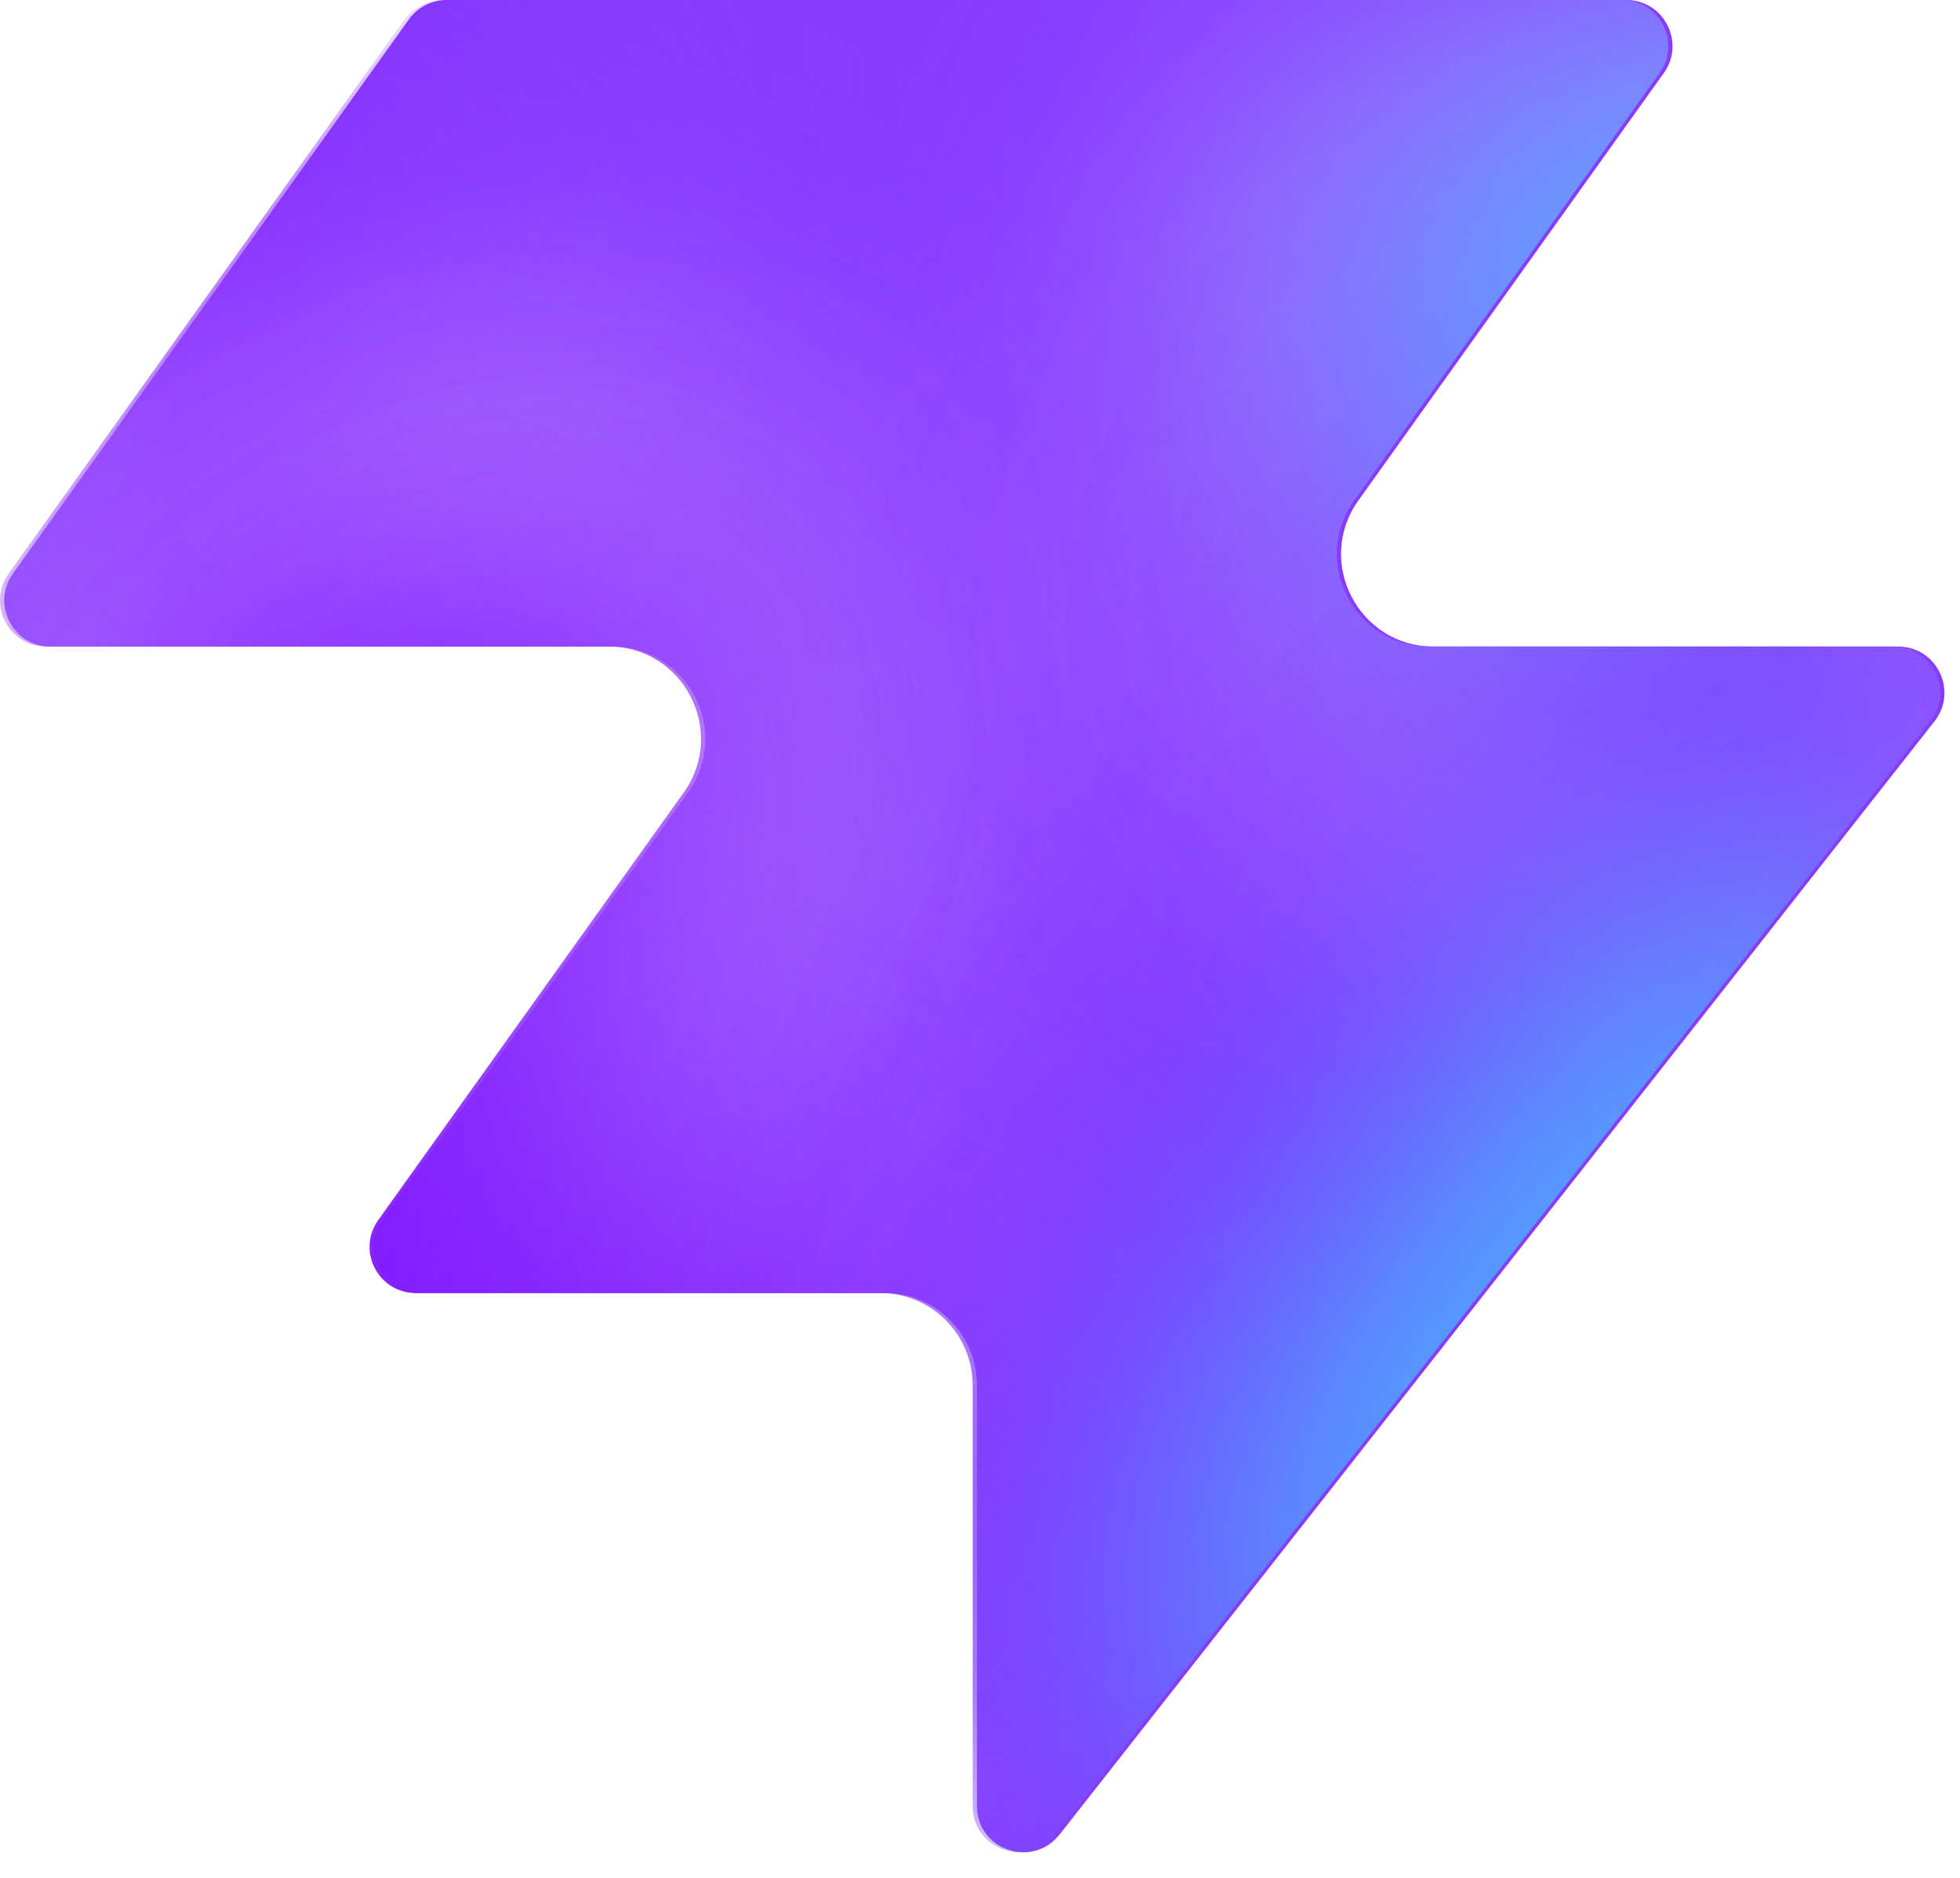
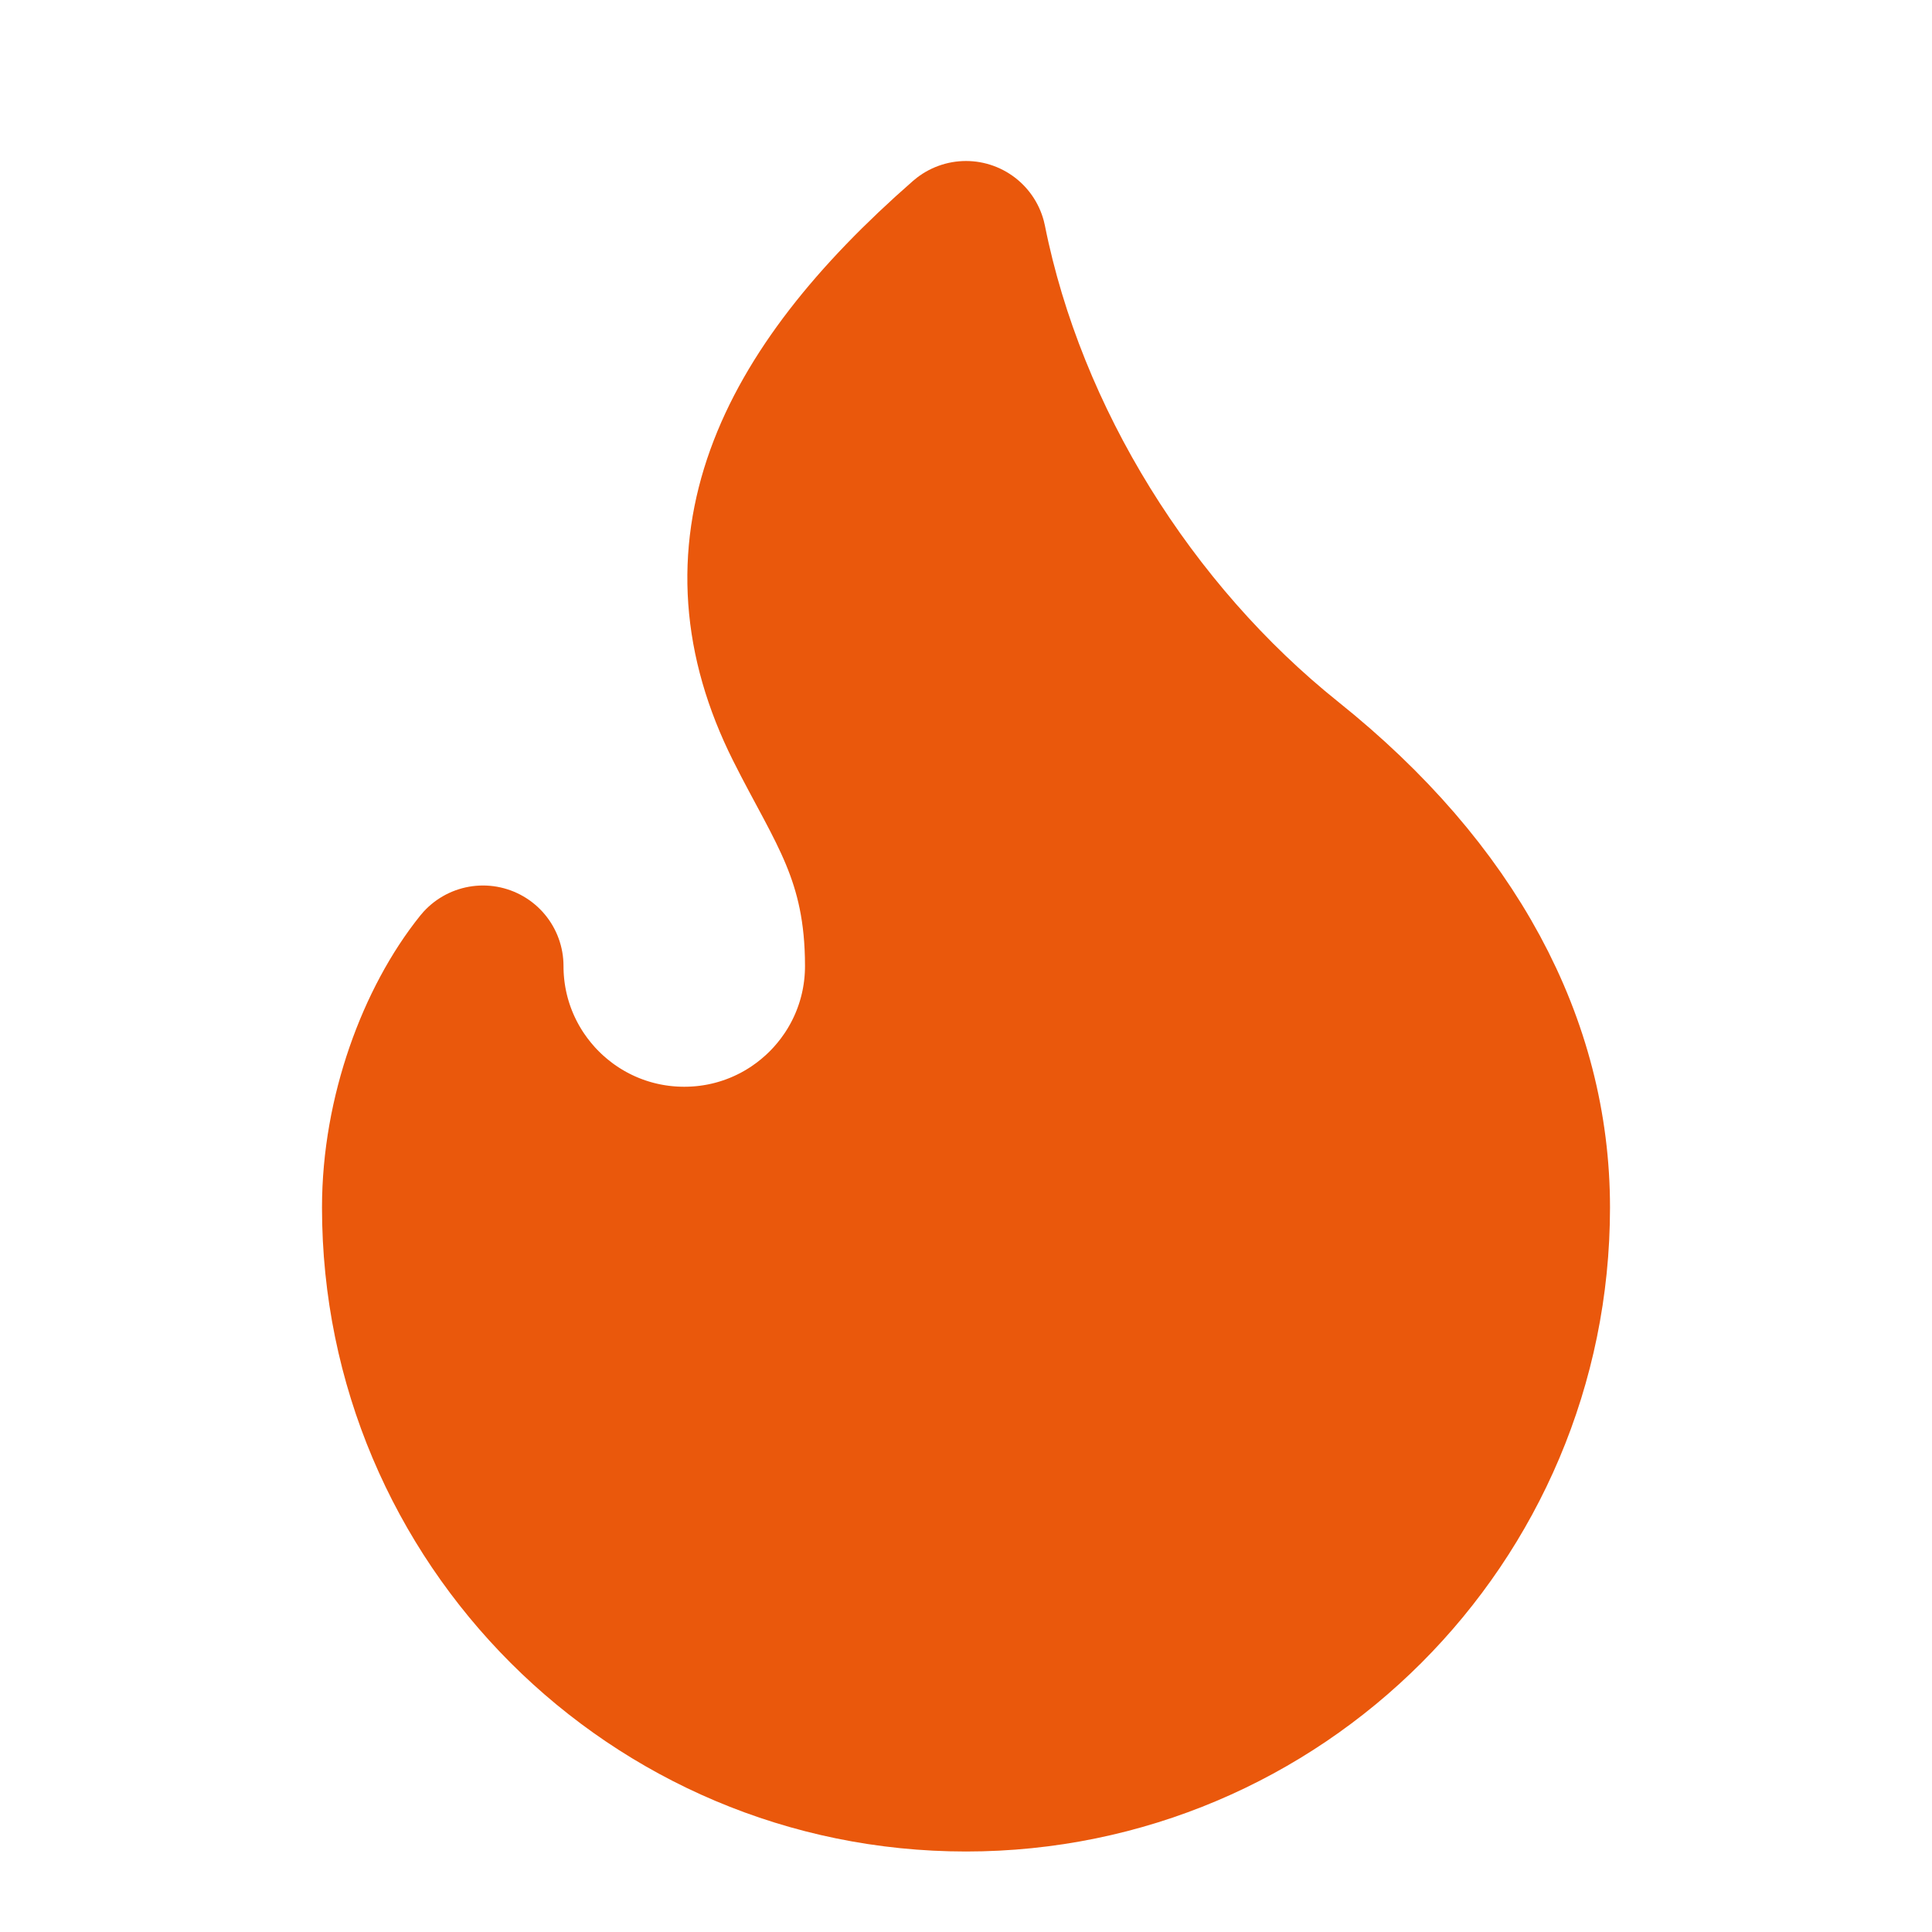
- <svg xmlns="http://www.w3.org/2000/svg" width="48" height="46" fill="none" viewBox="0 0 48 46">
-   <path fill="#863bff" d="M25.946 44.938c-.664.845-2.021.375-2.021-.698V33.937a2.26 2.26 0 0 0-2.262-2.262H10.287c-.92 0-1.456-1.04-.92-1.788l7.48-10.471c1.07-1.497 0-3.578-1.842-3.578H1.237c-.92 0-1.456-1.04-.92-1.788L10.013.474c.214-.297.556-.474.92-.474h28.894c.92 0 1.456 1.04.92 1.788l-7.48 10.471c-1.07 1.498 0 3.579 1.842 3.579h11.377c.943 0 1.473 1.088.89 1.83L25.947 44.94z" style="fill:#863bff;fill:color(display-p3 .525 .23 1);fill-opacity:1" />
-   <mask id="a" width="48" height="46" x="0" y="0" maskUnits="userSpaceOnUse" style="mask-type:alpha">
-     <path fill="#000" d="M25.842 44.938c-.664.844-2.021.375-2.021-.698V33.937a2.26 2.26 0 0 0-2.262-2.262H10.183c-.92 0-1.456-1.04-.92-1.788l7.48-10.471c1.07-1.498 0-3.579-1.842-3.579H1.133c-.92 0-1.456-1.04-.92-1.787L9.91.473c.214-.297.556-.474.92-.474h28.894c.92 0 1.456 1.04.92 1.788l-7.48 10.471c-1.07 1.498 0 3.578 1.842 3.578h11.377c.943 0 1.473 1.088.89 1.832L25.843 44.94z" style="fill:#000;fill-opacity:1" />
-   </mask>
-   <g mask="url(#a)">
-     <g filter="url(#b)">
-       <ellipse cx="5.508" cy="14.704" fill="#ede6ff" rx="5.508" ry="14.704" style="fill:#ede6ff;fill:color(display-p3 .927 .903 1);fill-opacity:1" transform="matrix(.00324 1 1 -.00324 -4.47 31.516)" />
-     </g>
-     <g filter="url(#c)">
-       <ellipse cx="10.399" cy="29.851" fill="#ede6ff" rx="10.399" ry="29.851" style="fill:#ede6ff;fill:color(display-p3 .927 .903 1);fill-opacity:1" transform="matrix(.00324 1 1 -.00324 -39.328 7.883)" />
-     </g>
-     <g filter="url(#d)">
-       <ellipse cx="5.508" cy="30.487" fill="#7e14ff" rx="5.508" ry="30.487" style="fill:#7e14ff;fill:color(display-p3 .492 .077 1);fill-opacity:1" transform="rotate(89.814 -25.913 -14.639)scale(1 -1)" />
-     </g>
-     <g filter="url(#e)">
-       <ellipse cx="5.508" cy="30.599" fill="#7e14ff" rx="5.508" ry="30.599" style="fill:#7e14ff;fill:color(display-p3 .492 .077 1);fill-opacity:1" transform="rotate(89.814 -32.644 -3.334)scale(1 -1)" />
-     </g>
-     <g filter="url(#f)">
-       <ellipse cx="5.508" cy="30.599" fill="#7e14ff" rx="5.508" ry="30.599" style="fill:#7e14ff;fill:color(display-p3 .492 .077 1);fill-opacity:1" transform="matrix(.00324 1 1 -.00324 -34.34 30.47)" />
-     </g>
-     <g filter="url(#g)">
-       <ellipse cx="14.072" cy="22.078" fill="#ede6ff" rx="14.072" ry="22.078" style="fill:#ede6ff;fill:color(display-p3 .927 .903 1);fill-opacity:1" transform="rotate(93.35 24.506 48.493)scale(-1 1)" />
-     </g>
-     <g filter="url(#h)">
-       <ellipse cx="3.47" cy="21.501" fill="#7e14ff" rx="3.47" ry="21.501" style="fill:#7e14ff;fill:color(display-p3 .492 .077 1);fill-opacity:1" transform="rotate(89.009 28.708 47.59)scale(-1 1)" />
-     </g>
-     <g filter="url(#i)">
-       <ellipse cx="3.47" cy="21.501" fill="#7e14ff" rx="3.47" ry="21.501" style="fill:#7e14ff;fill:color(display-p3 .492 .077 1);fill-opacity:1" transform="rotate(89.009 28.708 47.59)scale(-1 1)" />
-     </g>
-     <g filter="url(#j)">
-       <ellipse cx=".387" cy="8.972" fill="#7e14ff" rx="4.407" ry="29.108" style="fill:#7e14ff;fill:color(display-p3 .492 .077 1);fill-opacity:1" transform="rotate(39.51 .387 8.972)" />
-     </g>
-     <g filter="url(#k)">
-       <ellipse cx="47.523" cy="-6.092" fill="#7e14ff" rx="4.407" ry="29.108" style="fill:#7e14ff;fill:color(display-p3 .492 .077 1);fill-opacity:1" transform="rotate(37.892 47.523 -6.092)" />
-     </g>
-     <g filter="url(#l)">
-       <ellipse cx="41.412" cy="6.333" fill="#47bfff" rx="5.971" ry="9.665" style="fill:#47bfff;fill:color(display-p3 .28 .748 1);fill-opacity:1" transform="rotate(37.892 41.412 6.333)" />
-     </g>
-     <g filter="url(#m)">
-       <ellipse cx="-1.879" cy="38.332" fill="#7e14ff" rx="4.407" ry="29.108" style="fill:#7e14ff;fill:color(display-p3 .492 .077 1);fill-opacity:1" transform="rotate(37.892 -1.88 38.332)" />
-     </g>
-     <g filter="url(#n)">
-       <ellipse cx="-1.879" cy="38.332" fill="#7e14ff" rx="4.407" ry="29.108" style="fill:#7e14ff;fill:color(display-p3 .492 .077 1);fill-opacity:1" transform="rotate(37.892 -1.88 38.332)" />
-     </g>
-     <g filter="url(#o)">
-       <ellipse cx="35.651" cy="29.907" fill="#7e14ff" rx="4.407" ry="29.108" style="fill:#7e14ff;fill:color(display-p3 .492 .077 1);fill-opacity:1" transform="rotate(37.892 35.651 29.907)" />
-     </g>
-     <g filter="url(#p)">
-       <ellipse cx="38.418" cy="32.4" fill="#47bfff" rx="5.971" ry="15.297" style="fill:#47bfff;fill:color(display-p3 .28 .748 1);fill-opacity:1" transform="rotate(37.892 38.418 32.4)" />
-     </g>
-   </g>
-   <defs>
-     <filter id="b" width="60.045" height="41.654" x="-19.77" y="16.149" color-interpolation-filters="sRGB" filterUnits="userSpaceOnUse">
-       <feFlood flood-opacity="0" result="BackgroundImageFix" />
-       <feBlend in="SourceGraphic" in2="BackgroundImageFix" result="shape" />
-       <feGaussianBlur result="effect1_foregroundBlur_2002_17158" stdDeviation="7.659" />
-     </filter>
-     <filter id="c" width="90.34" height="51.437" x="-54.613" y="-7.533" color-interpolation-filters="sRGB" filterUnits="userSpaceOnUse">
-       <feFlood flood-opacity="0" result="BackgroundImageFix" />
-       <feBlend in="SourceGraphic" in2="BackgroundImageFix" result="shape" />
-       <feGaussianBlur result="effect1_foregroundBlur_2002_17158" stdDeviation="7.659" />
-     </filter>
-     <filter id="d" width="79.355" height="29.4" x="-49.64" y="2.03" color-interpolation-filters="sRGB" filterUnits="userSpaceOnUse">
-       <feFlood flood-opacity="0" result="BackgroundImageFix" />
-       <feBlend in="SourceGraphic" in2="BackgroundImageFix" result="shape" />
-       <feGaussianBlur result="effect1_foregroundBlur_2002_17158" stdDeviation="4.596" />
-     </filter>
-     <filter id="e" width="79.579" height="29.4" x="-45.045" y="20.029" color-interpolation-filters="sRGB" filterUnits="userSpaceOnUse">
-       <feFlood flood-opacity="0" result="BackgroundImageFix" />
-       <feBlend in="SourceGraphic" in2="BackgroundImageFix" result="shape" />
-       <feGaussianBlur result="effect1_foregroundBlur_2002_17158" stdDeviation="4.596" />
-     </filter>
-     <filter id="f" width="79.579" height="29.4" x="-43.513" y="21.178" color-interpolation-filters="sRGB" filterUnits="userSpaceOnUse">
-       <feFlood flood-opacity="0" result="BackgroundImageFix" />
-       <feBlend in="SourceGraphic" in2="BackgroundImageFix" result="shape" />
-       <feGaussianBlur result="effect1_foregroundBlur_2002_17158" stdDeviation="4.596" />
-     </filter>
-     <filter id="g" width="74.749" height="58.852" x="15.756" y="-17.901" color-interpolation-filters="sRGB" filterUnits="userSpaceOnUse">
-       <feFlood flood-opacity="0" result="BackgroundImageFix" />
-       <feBlend in="SourceGraphic" in2="BackgroundImageFix" result="shape" />
-       <feGaussianBlur result="effect1_foregroundBlur_2002_17158" stdDeviation="7.659" />
-     </filter>
-     <filter id="h" width="61.377" height="25.362" x="23.548" y="2.284" color-interpolation-filters="sRGB" filterUnits="userSpaceOnUse">
-       <feFlood flood-opacity="0" result="BackgroundImageFix" />
-       <feBlend in="SourceGraphic" in2="BackgroundImageFix" result="shape" />
-       <feGaussianBlur result="effect1_foregroundBlur_2002_17158" stdDeviation="4.596" />
-     </filter>
-     <filter id="i" width="61.377" height="25.362" x="23.548" y="2.284" color-interpolation-filters="sRGB" filterUnits="userSpaceOnUse">
-       <feFlood flood-opacity="0" result="BackgroundImageFix" />
-       <feBlend in="SourceGraphic" in2="BackgroundImageFix" result="shape" />
-       <feGaussianBlur result="effect1_foregroundBlur_2002_17158" stdDeviation="4.596" />
-     </filter>
-     <filter id="j" width="56.045" height="63.649" x="-27.636" y="-22.853" color-interpolation-filters="sRGB" filterUnits="userSpaceOnUse">
-       <feFlood flood-opacity="0" result="BackgroundImageFix" />
-       <feBlend in="SourceGraphic" in2="BackgroundImageFix" result="shape" />
-       <feGaussianBlur result="effect1_foregroundBlur_2002_17158" stdDeviation="4.596" />
-     </filter>
-     <filter id="k" width="54.814" height="64.646" x="20.116" y="-38.415" color-interpolation-filters="sRGB" filterUnits="userSpaceOnUse">
-       <feFlood flood-opacity="0" result="BackgroundImageFix" />
-       <feBlend in="SourceGraphic" in2="BackgroundImageFix" result="shape" />
-       <feGaussianBlur result="effect1_foregroundBlur_2002_17158" stdDeviation="4.596" />
-     </filter>
-     <filter id="l" width="33.541" height="35.313" x="24.641" y="-11.323" color-interpolation-filters="sRGB" filterUnits="userSpaceOnUse">
-       <feFlood flood-opacity="0" result="BackgroundImageFix" />
-       <feBlend in="SourceGraphic" in2="BackgroundImageFix" result="shape" />
-       <feGaussianBlur result="effect1_foregroundBlur_2002_17158" stdDeviation="4.596" />
-     </filter>
-     <filter id="m" width="54.814" height="64.646" x="-29.286" y="6.009" color-interpolation-filters="sRGB" filterUnits="userSpaceOnUse">
-       <feFlood flood-opacity="0" result="BackgroundImageFix" />
-       <feBlend in="SourceGraphic" in2="BackgroundImageFix" result="shape" />
-       <feGaussianBlur result="effect1_foregroundBlur_2002_17158" stdDeviation="4.596" />
-     </filter>
-     <filter id="n" width="54.814" height="64.646" x="-29.286" y="6.009" color-interpolation-filters="sRGB" filterUnits="userSpaceOnUse">
-       <feFlood flood-opacity="0" result="BackgroundImageFix" />
-       <feBlend in="SourceGraphic" in2="BackgroundImageFix" result="shape" />
-       <feGaussianBlur result="effect1_foregroundBlur_2002_17158" stdDeviation="4.596" />
-     </filter>
-     <filter id="o" width="54.814" height="64.646" x="8.244" y="-2.416" color-interpolation-filters="sRGB" filterUnits="userSpaceOnUse">
-       <feFlood flood-opacity="0" result="BackgroundImageFix" />
-       <feBlend in="SourceGraphic" in2="BackgroundImageFix" result="shape" />
-       <feGaussianBlur result="effect1_foregroundBlur_2002_17158" stdDeviation="4.596" />
-     </filter>
-     <filter id="p" width="39.409" height="43.623" x="18.713" y="10.588" color-interpolation-filters="sRGB" filterUnits="userSpaceOnUse">
-       <feFlood flood-opacity="0" result="BackgroundImageFix" />
-       <feBlend in="SourceGraphic" in2="BackgroundImageFix" result="shape" />
-       <feGaussianBlur result="effect1_foregroundBlur_2002_17158" stdDeviation="4.596" />
-     </filter>
-   </defs>
+ <svg xmlns="http://www.w3.org/2000/svg" width="24" height="24" viewBox="0 0 24 24" fill="#ea580c" stroke="#ea580c" stroke-width="2" stroke-linecap="round" stroke-linejoin="round">
+   <path d="M8.5 14.5A2.5 2.5 0 0 0 11 12c0-1.38-.5-2-1-3-1.072-2.143-.224-4.054 2-6 .5 2.5 2 4.9 4 6.5 2 1.6 3 3.5 3 5.5a7 7 0 1 1-14 0c0-1.153.433-2.294 1-3a2.5 2.5 0 0 0 2.5 2.5z" />
</svg>
